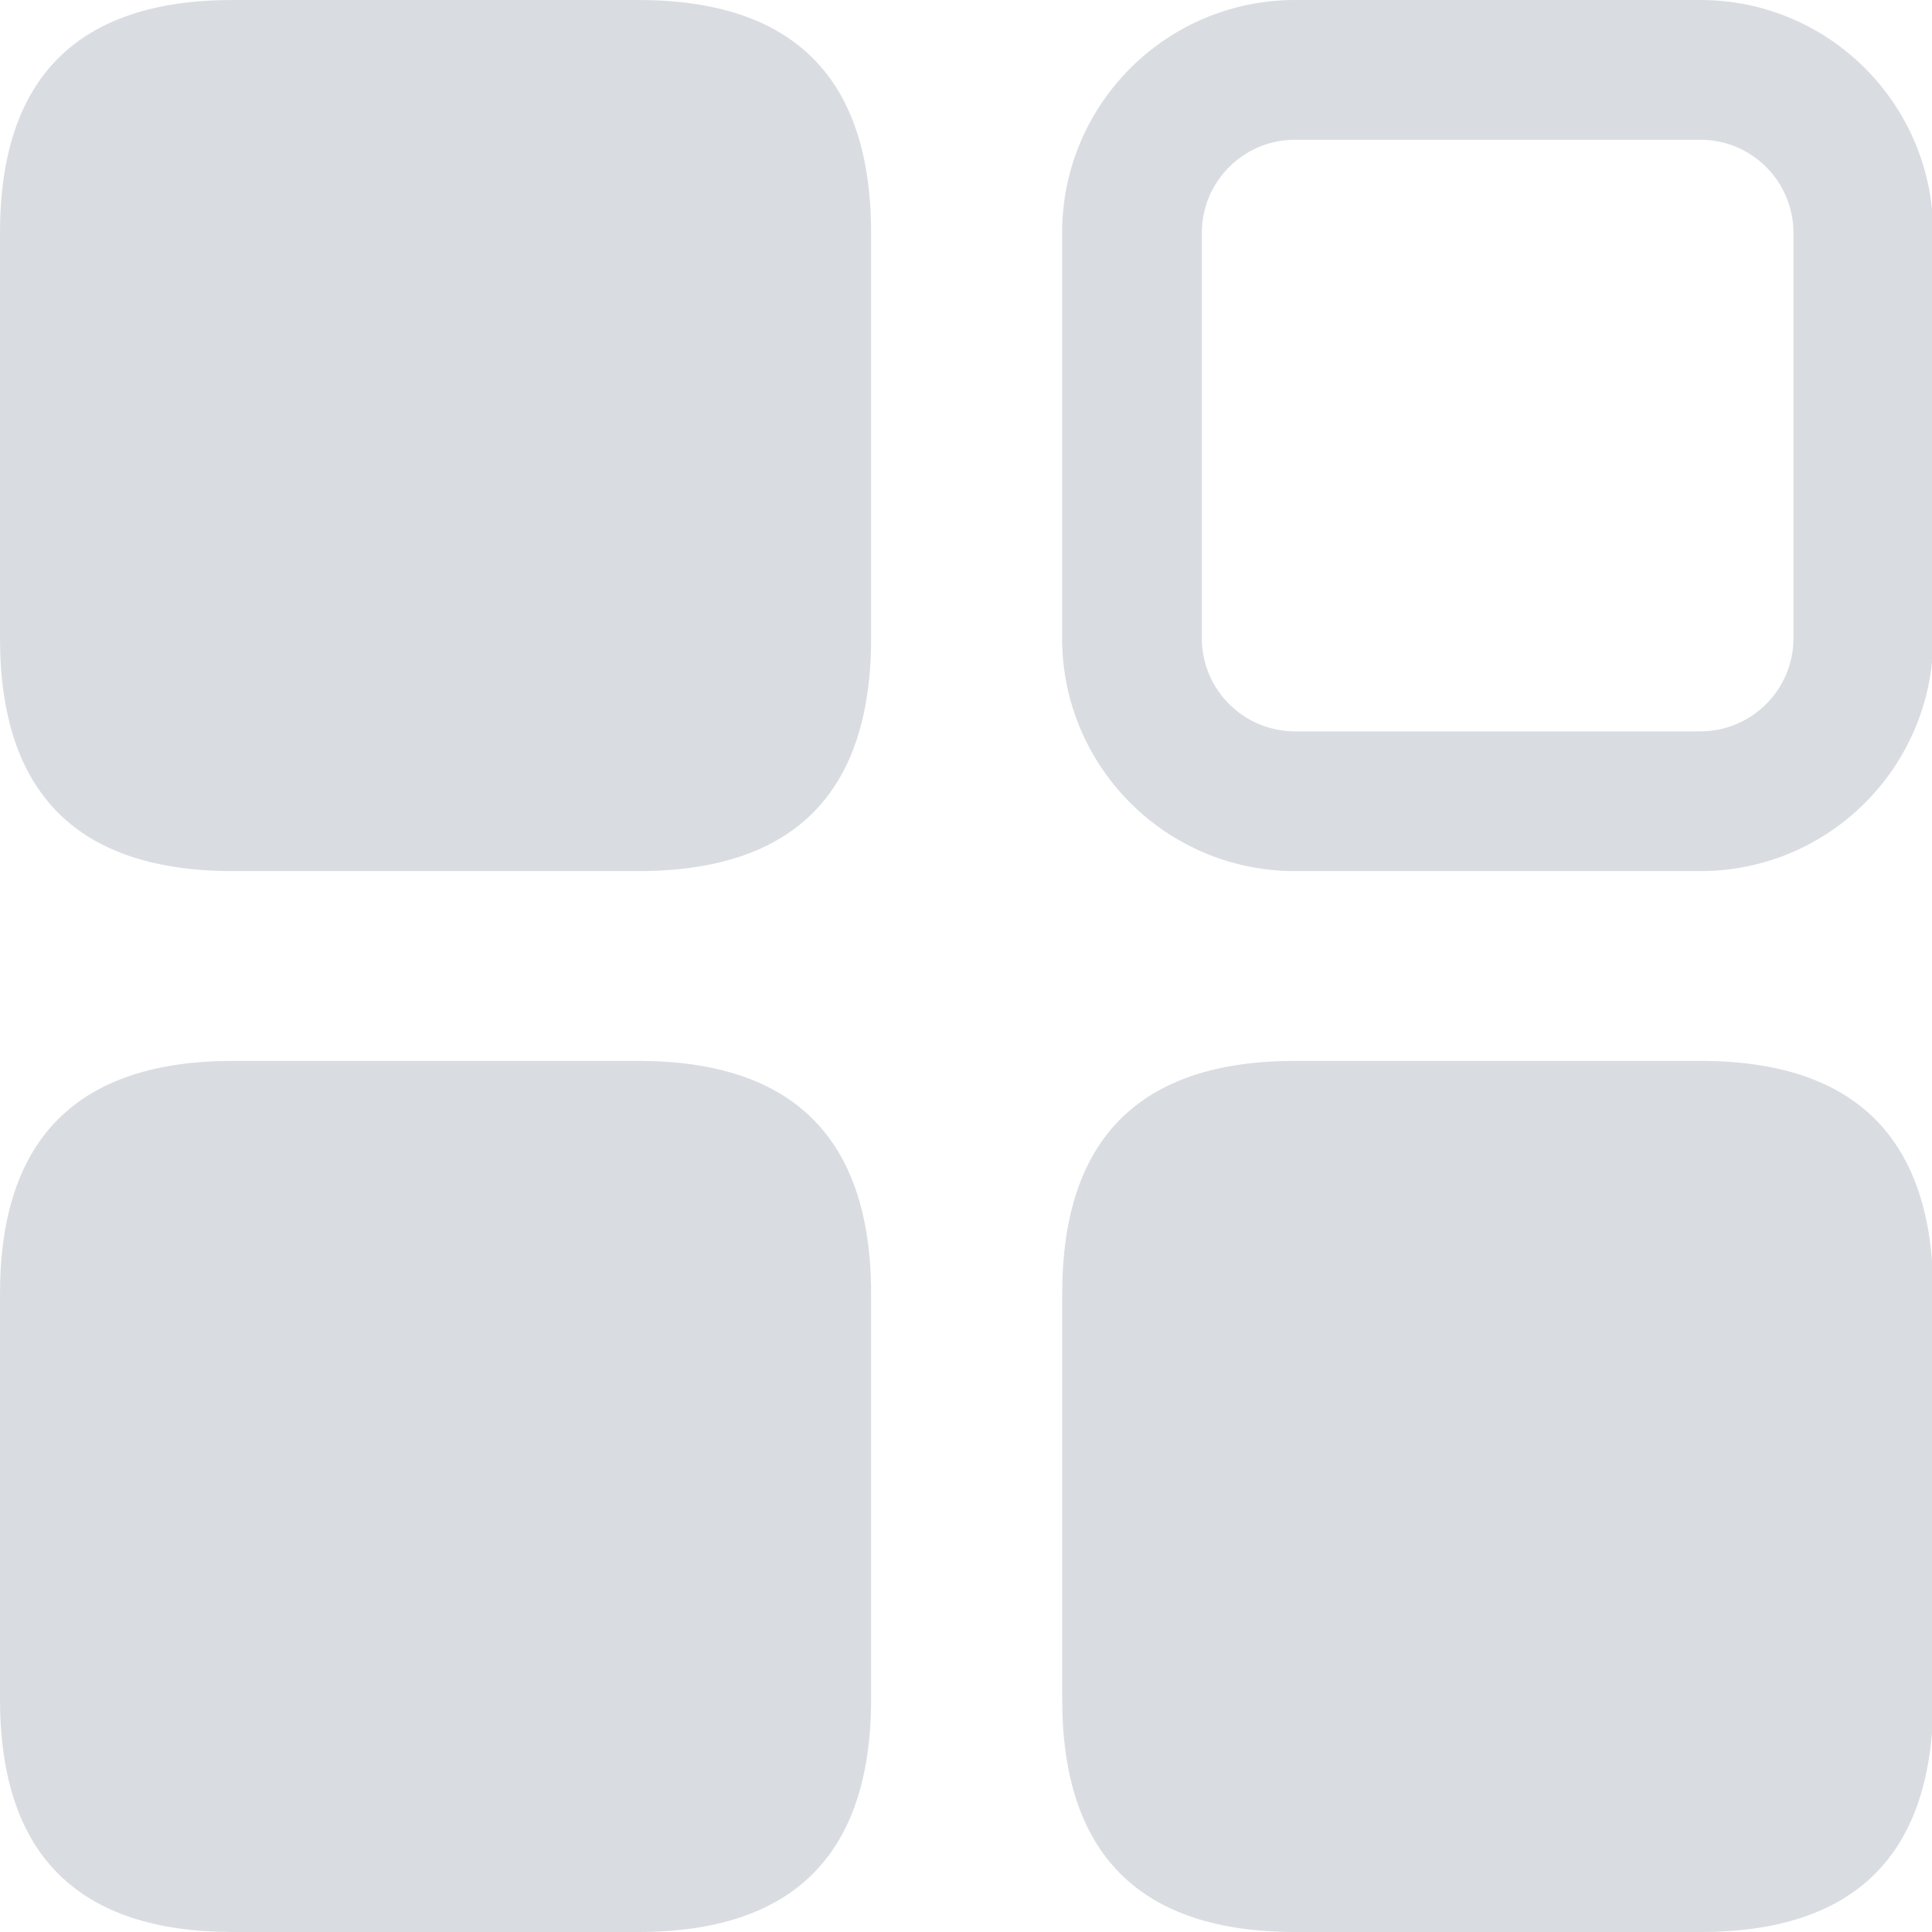
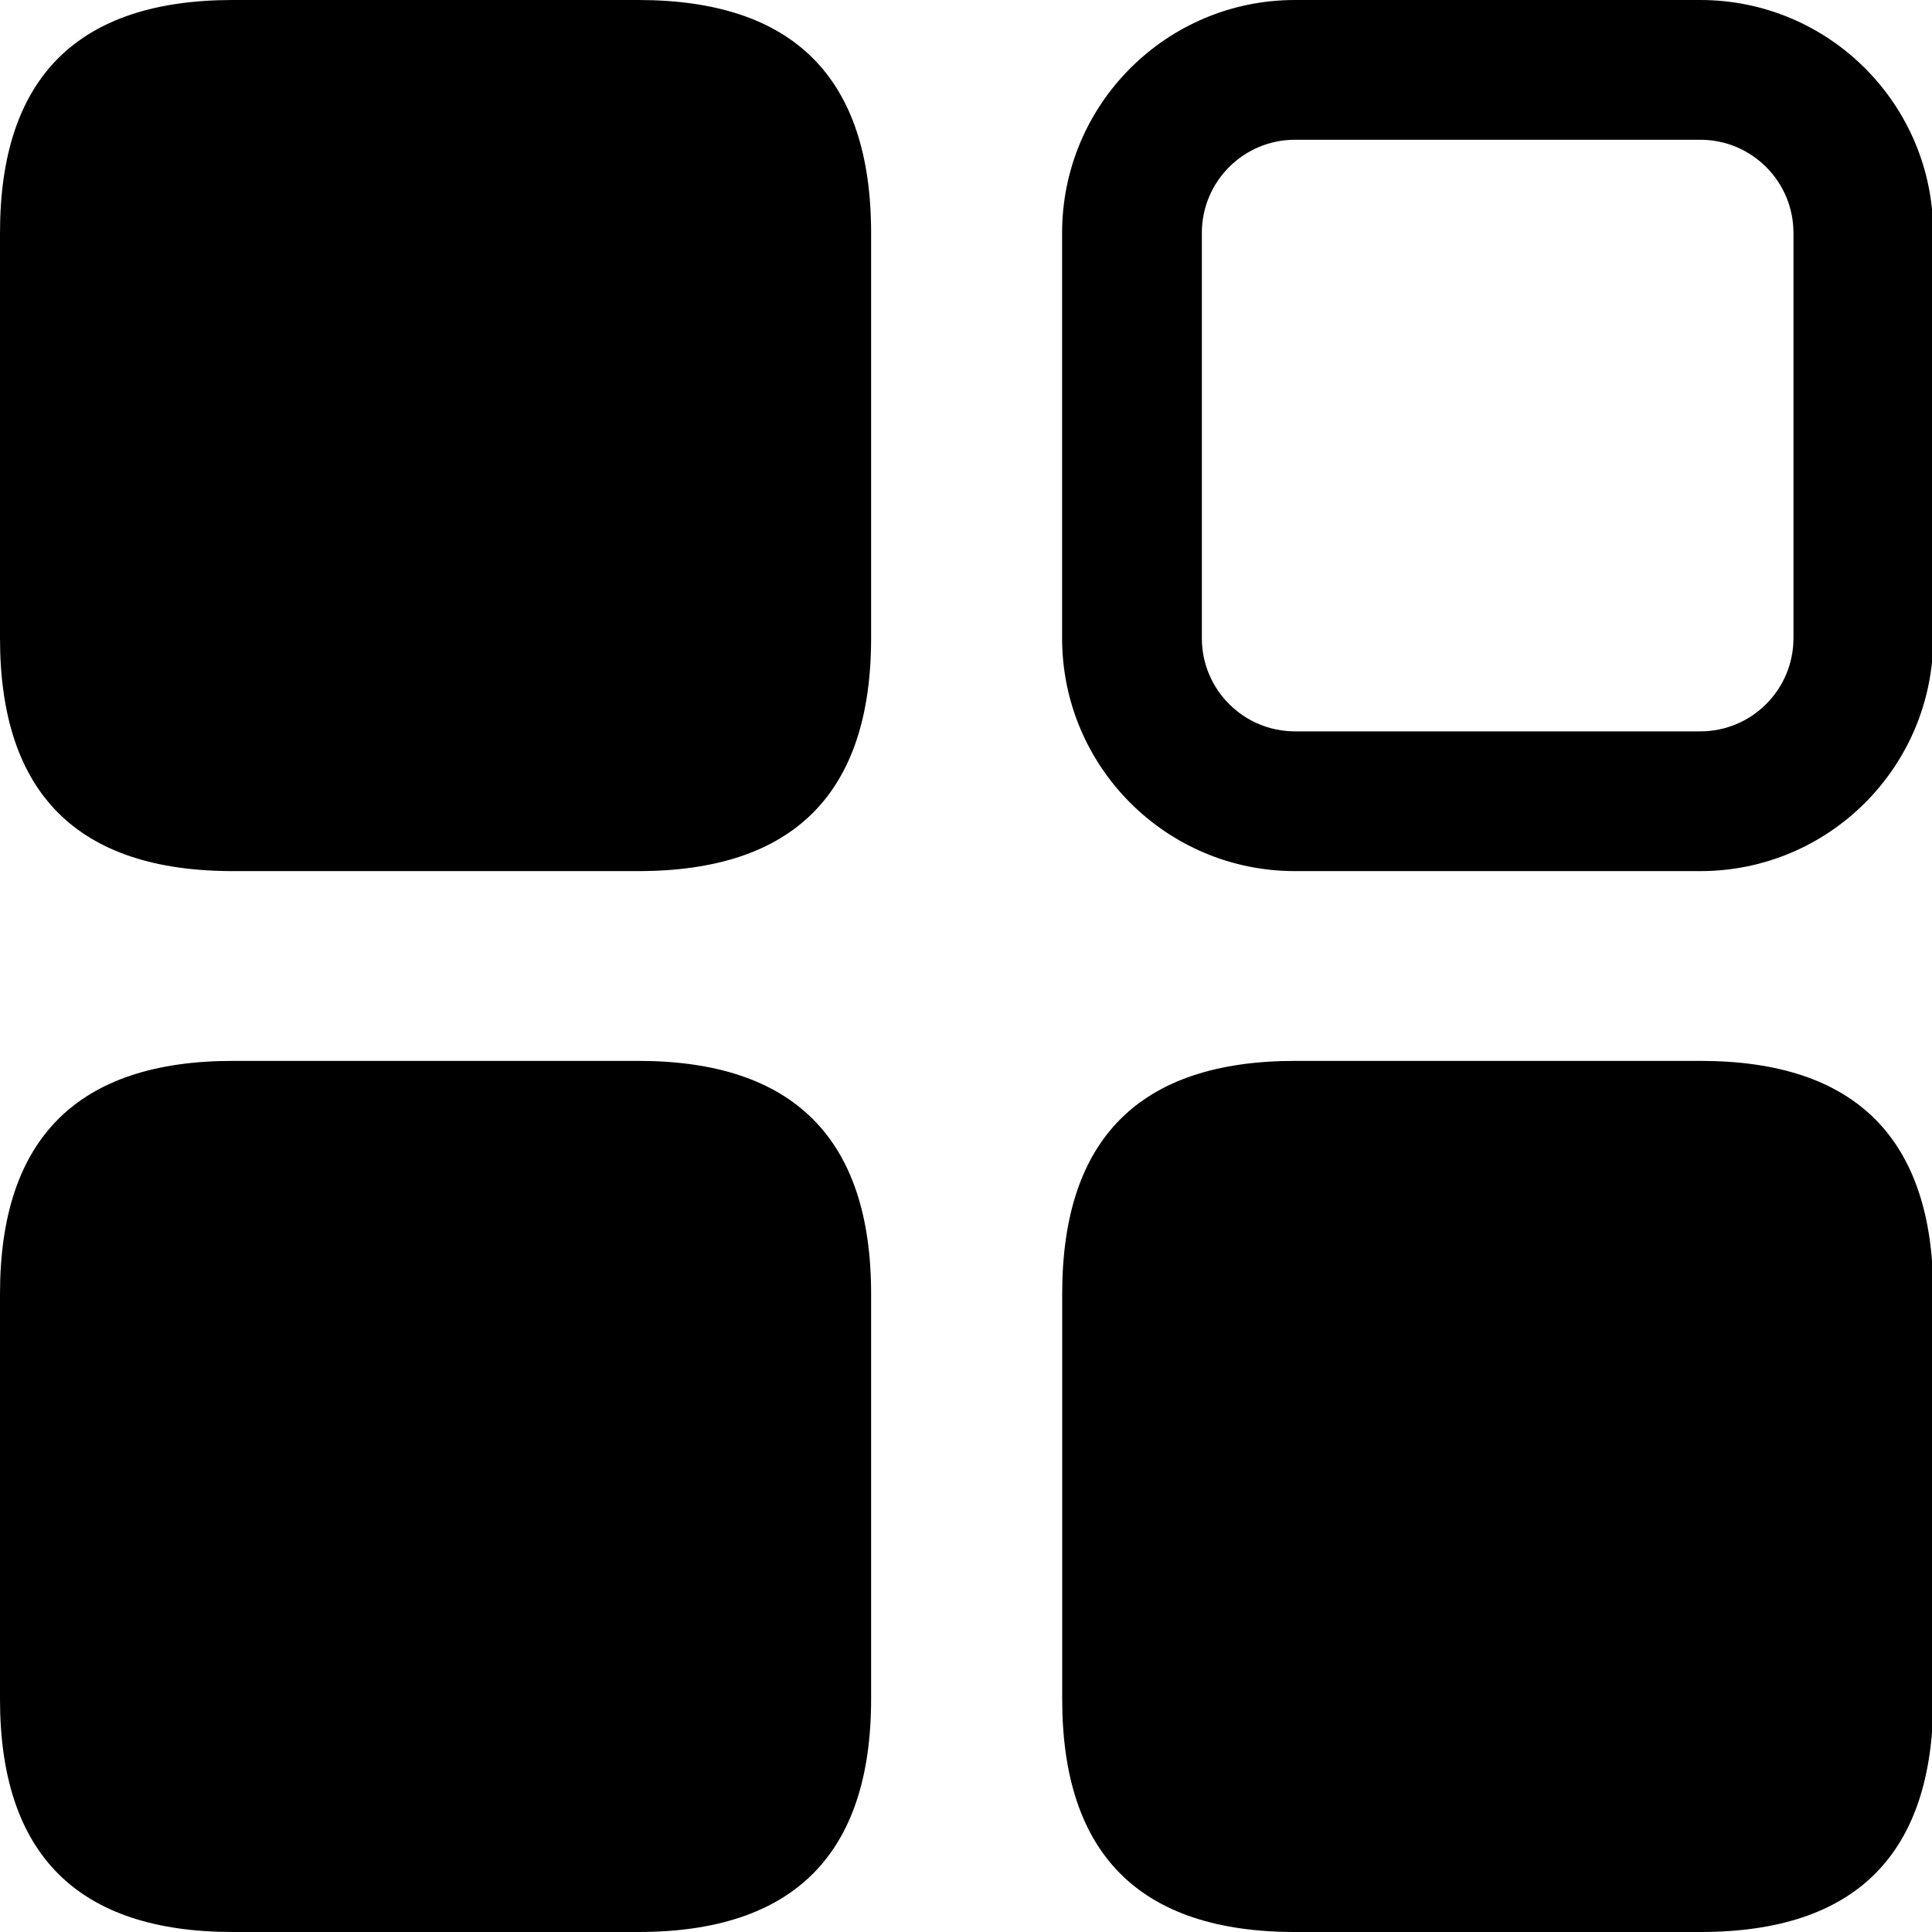
- <svg xmlns="http://www.w3.org/2000/svg" class="icon" width="48px" height="48.00px" viewBox="0 0 1024 1024" version="1.1">
-   <path fill="#D9DDE1" d="M901.191 74.07a49.38 49.38 0 0 1 49.38 49.38v214.805a49.38 49.38 0 0 1-49.38 49.38H686.387a49.38 49.38 0 0 1-49.38-49.38V123.451a49.38 49.38 0 0 1 49.38-49.38H901.19m0-74.071H686.387a123.45 123.45 0 0 0-123.451 123.45v214.805a123.45 123.45 0 0 0 123.45 123.451h214.805a123.45 123.45 0 0 0 123.45-123.45V123.45A123.45 123.45 0 0 0 901.192 0zM123.45 0h214.805q123.451 0 123.451 123.45v214.805q0 123.451-123.45 123.451H123.45Q0 461.706 0 338.256V123.45Q0 0 123.45 0zM123.45 562.294h214.805q123.451 0 123.451 123.45V900.55q0 123.451-123.45 123.451H123.45Q0 1024 0 900.55V685.744q0-123.451 123.45-123.451zM686.436 562.294H901.24q123.451 0 123.451 123.45V900.55q0 123.451-123.45 123.451H686.435q-123.45 0-123.45-123.45V685.744q0-123.451 123.45-123.451z" />
+ <svg xmlns="http://www.w3.org/2000/svg" t="1601259732660" class="icon" viewBox="0 0 1024 1024" version="1.1" p-id="20694" width="48" height="48">
+   <defs>
+     <style type="text/css" />
+   </defs>
+   <path d="M901.191 74.07a49.38 49.38 0 0 1 49.38 49.38v214.805a49.38 49.38 0 0 1-49.38 49.38H686.387a49.38 49.38 0 0 1-49.38-49.38V123.451a49.38 49.38 0 0 1 49.38-49.38H901.19m0-74.071H686.387a123.45 123.45 0 0 0-123.451 123.45v214.805a123.45 123.45 0 0 0 123.45 123.451h214.805a123.45 123.45 0 0 0 123.45-123.45V123.45A123.45 123.45 0 0 0 901.192 0zM123.45 0h214.805q123.451 0 123.451 123.45v214.805q0 123.451-123.45 123.451H123.45Q0 461.706 0 338.256V123.45Q0 0 123.45 0zM123.45 562.294h214.805q123.451 0 123.451 123.45V900.55q0 123.451-123.45 123.451H123.45Q0 1024 0 900.55V685.744q0-123.451 123.45-123.451zM686.436 562.294H901.24q123.451 0 123.451 123.45V900.55q0 123.451-123.45 123.451H686.435q-123.45 0-123.45-123.45V685.744q0-123.451 123.45-123.451z" p-id="20695" />
</svg>
